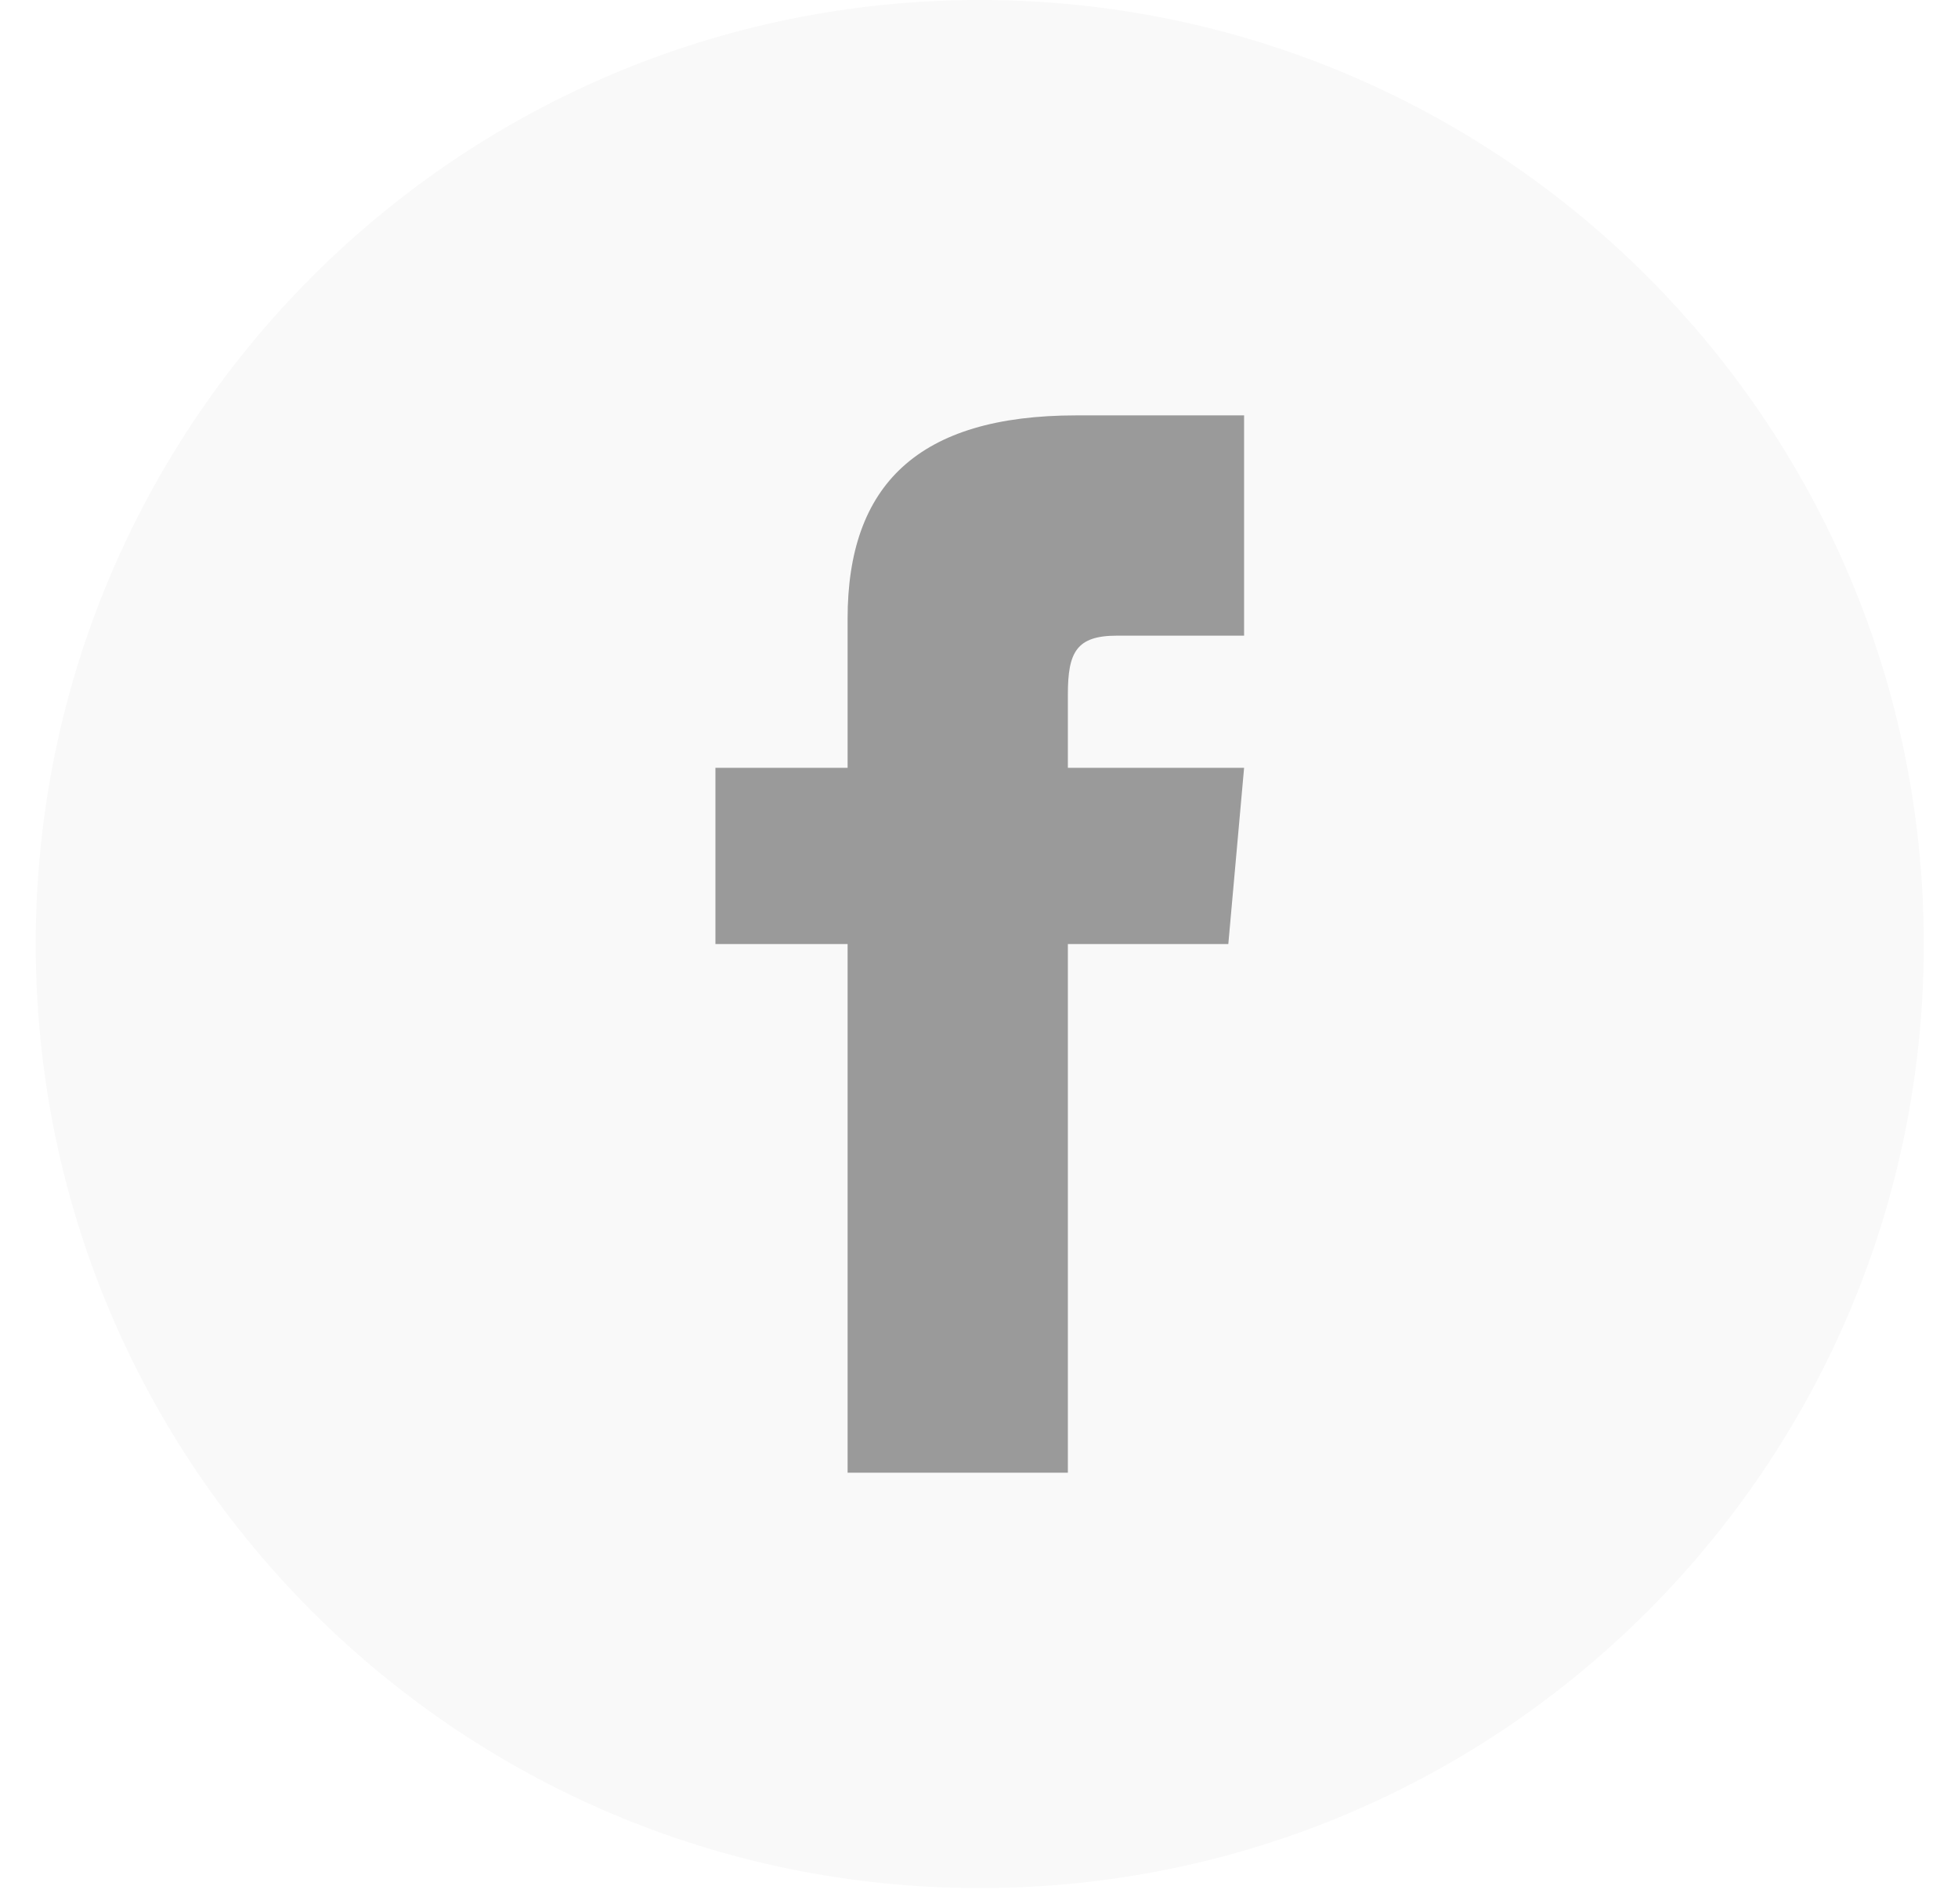
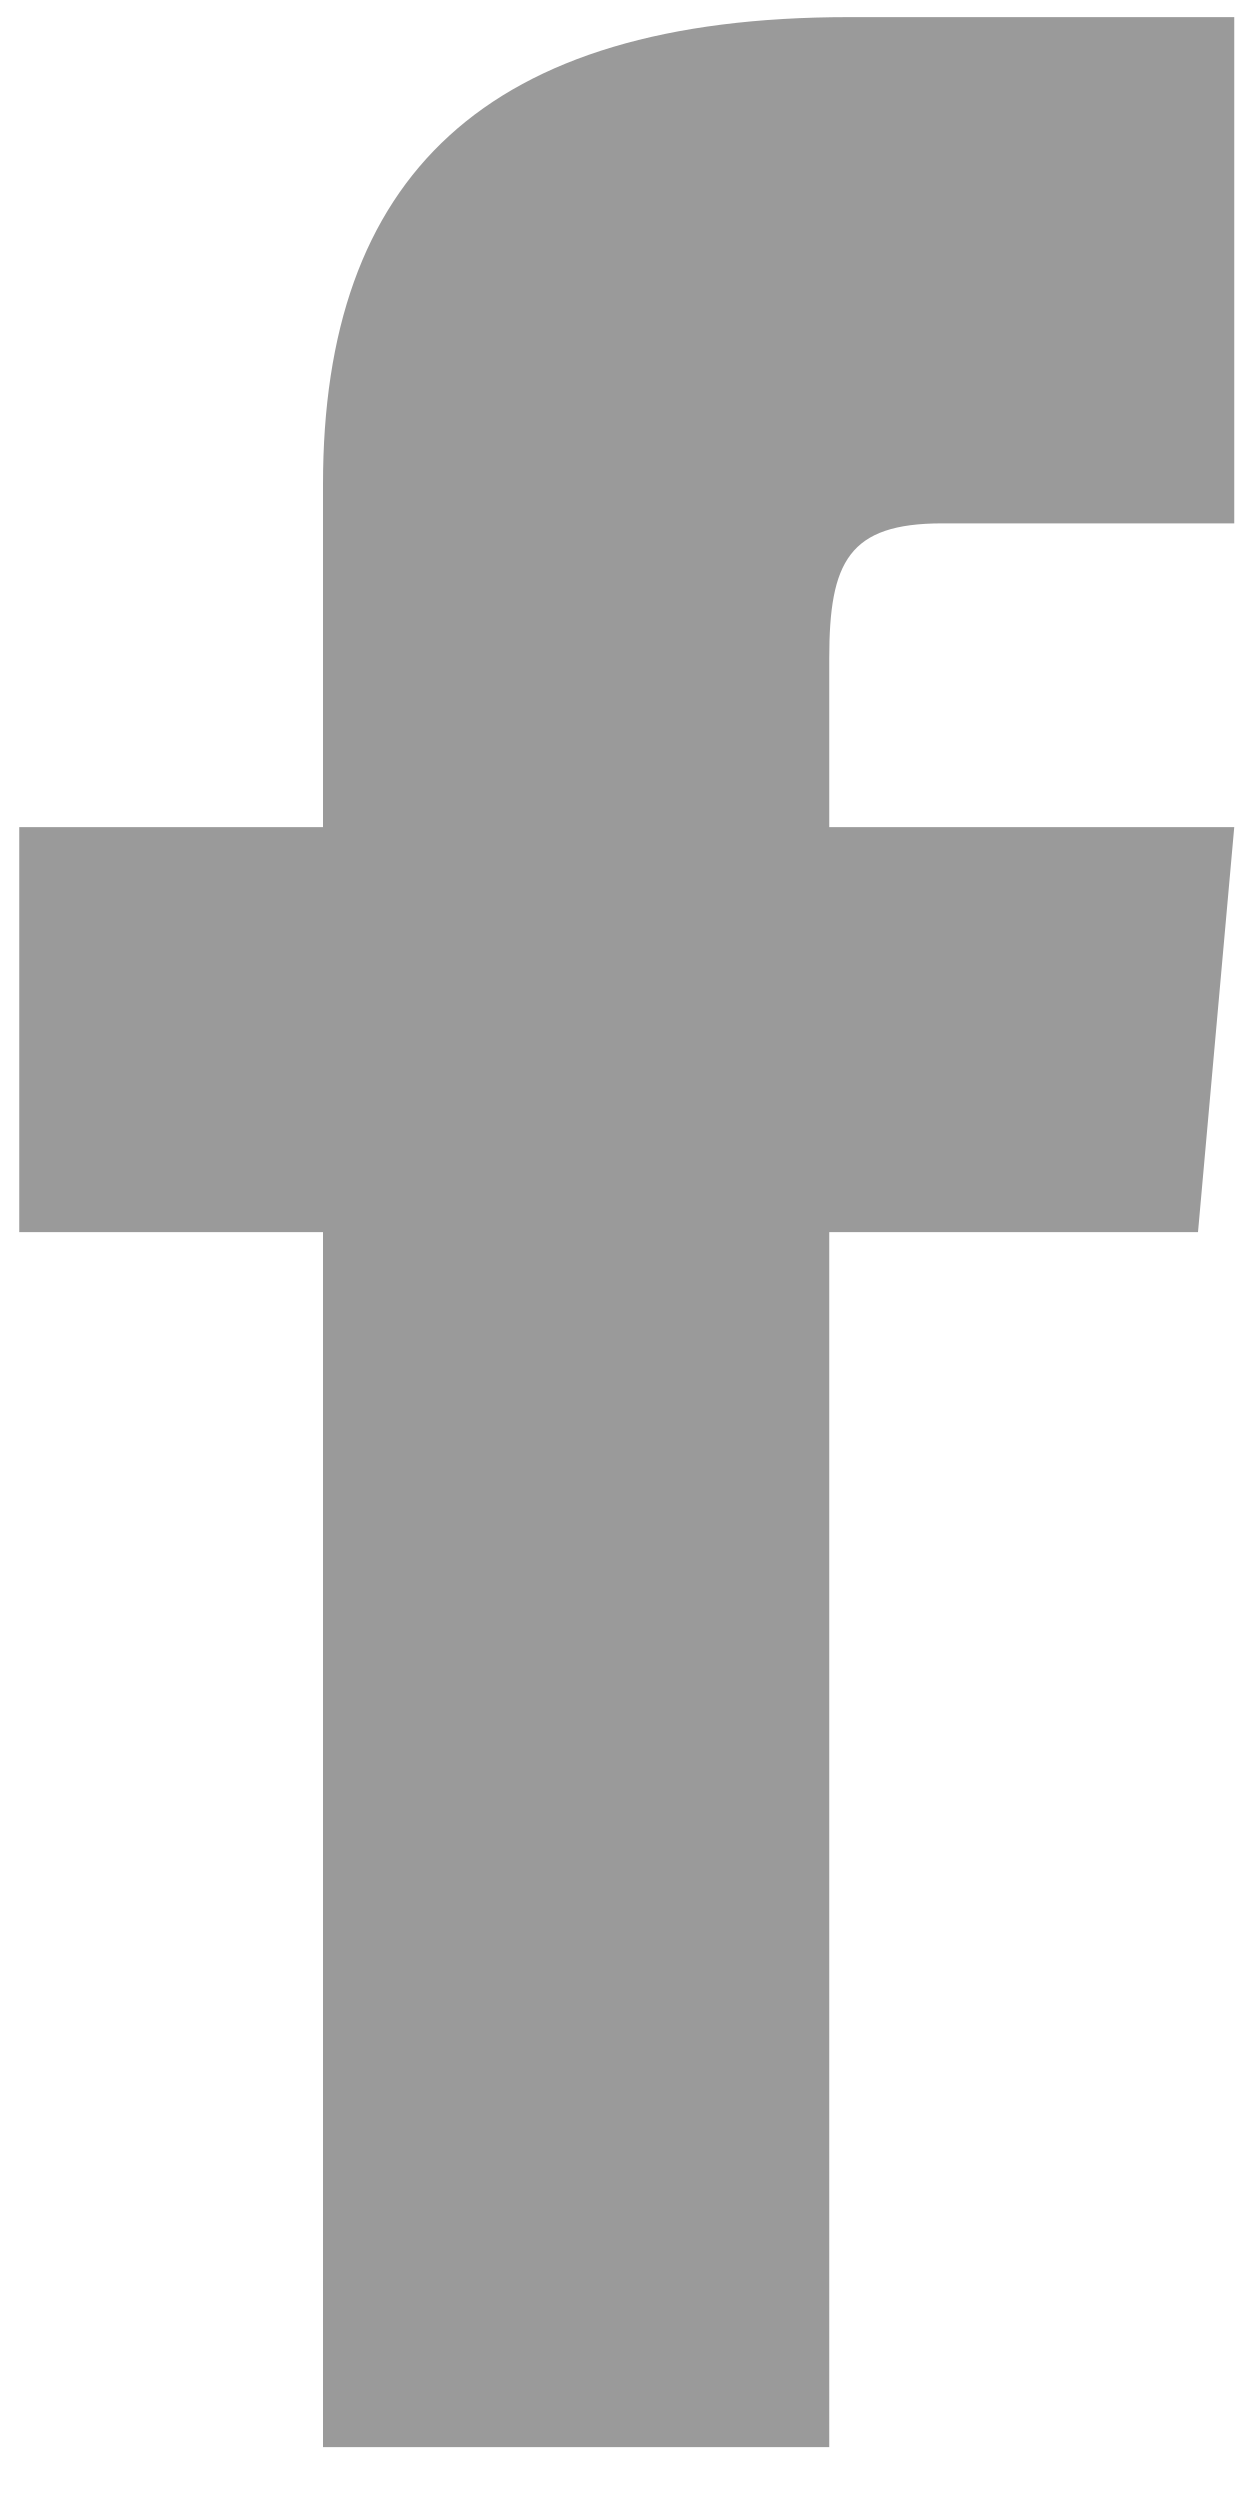
- <svg xmlns="http://www.w3.org/2000/svg" width="36" height="35" viewBox="0 0 36 35" fill="none">
-   <circle cx="18.014" cy="17.357" r="17.357" fill="#F9F9F9" />
-   <path d="M15.584 14.117H13.154V17.357H15.584V27.077H19.634V17.357H22.584L22.874 14.117H19.634V12.766C19.634 11.993 19.79 11.687 20.537 11.687H22.874V7.637H19.79C16.877 7.637 15.584 8.919 15.584 11.375V14.117Z" fill="#9A9A9A" />
+ <svg xmlns="http://www.w3.org/2000/svg" width="10" height="20" viewBox="0 0 10 20" fill="none">
+   <path d="M2.584 6.617H0.154V9.857H2.584V19.577H6.634V9.857H9.584L9.874 6.617H6.634V5.266C6.634 4.493 6.79 4.187 7.537 4.187H9.874V0.137H6.79C3.877 0.137 2.584 1.419 2.584 3.875V6.617Z" fill="#9A9A9A" />
</svg>
